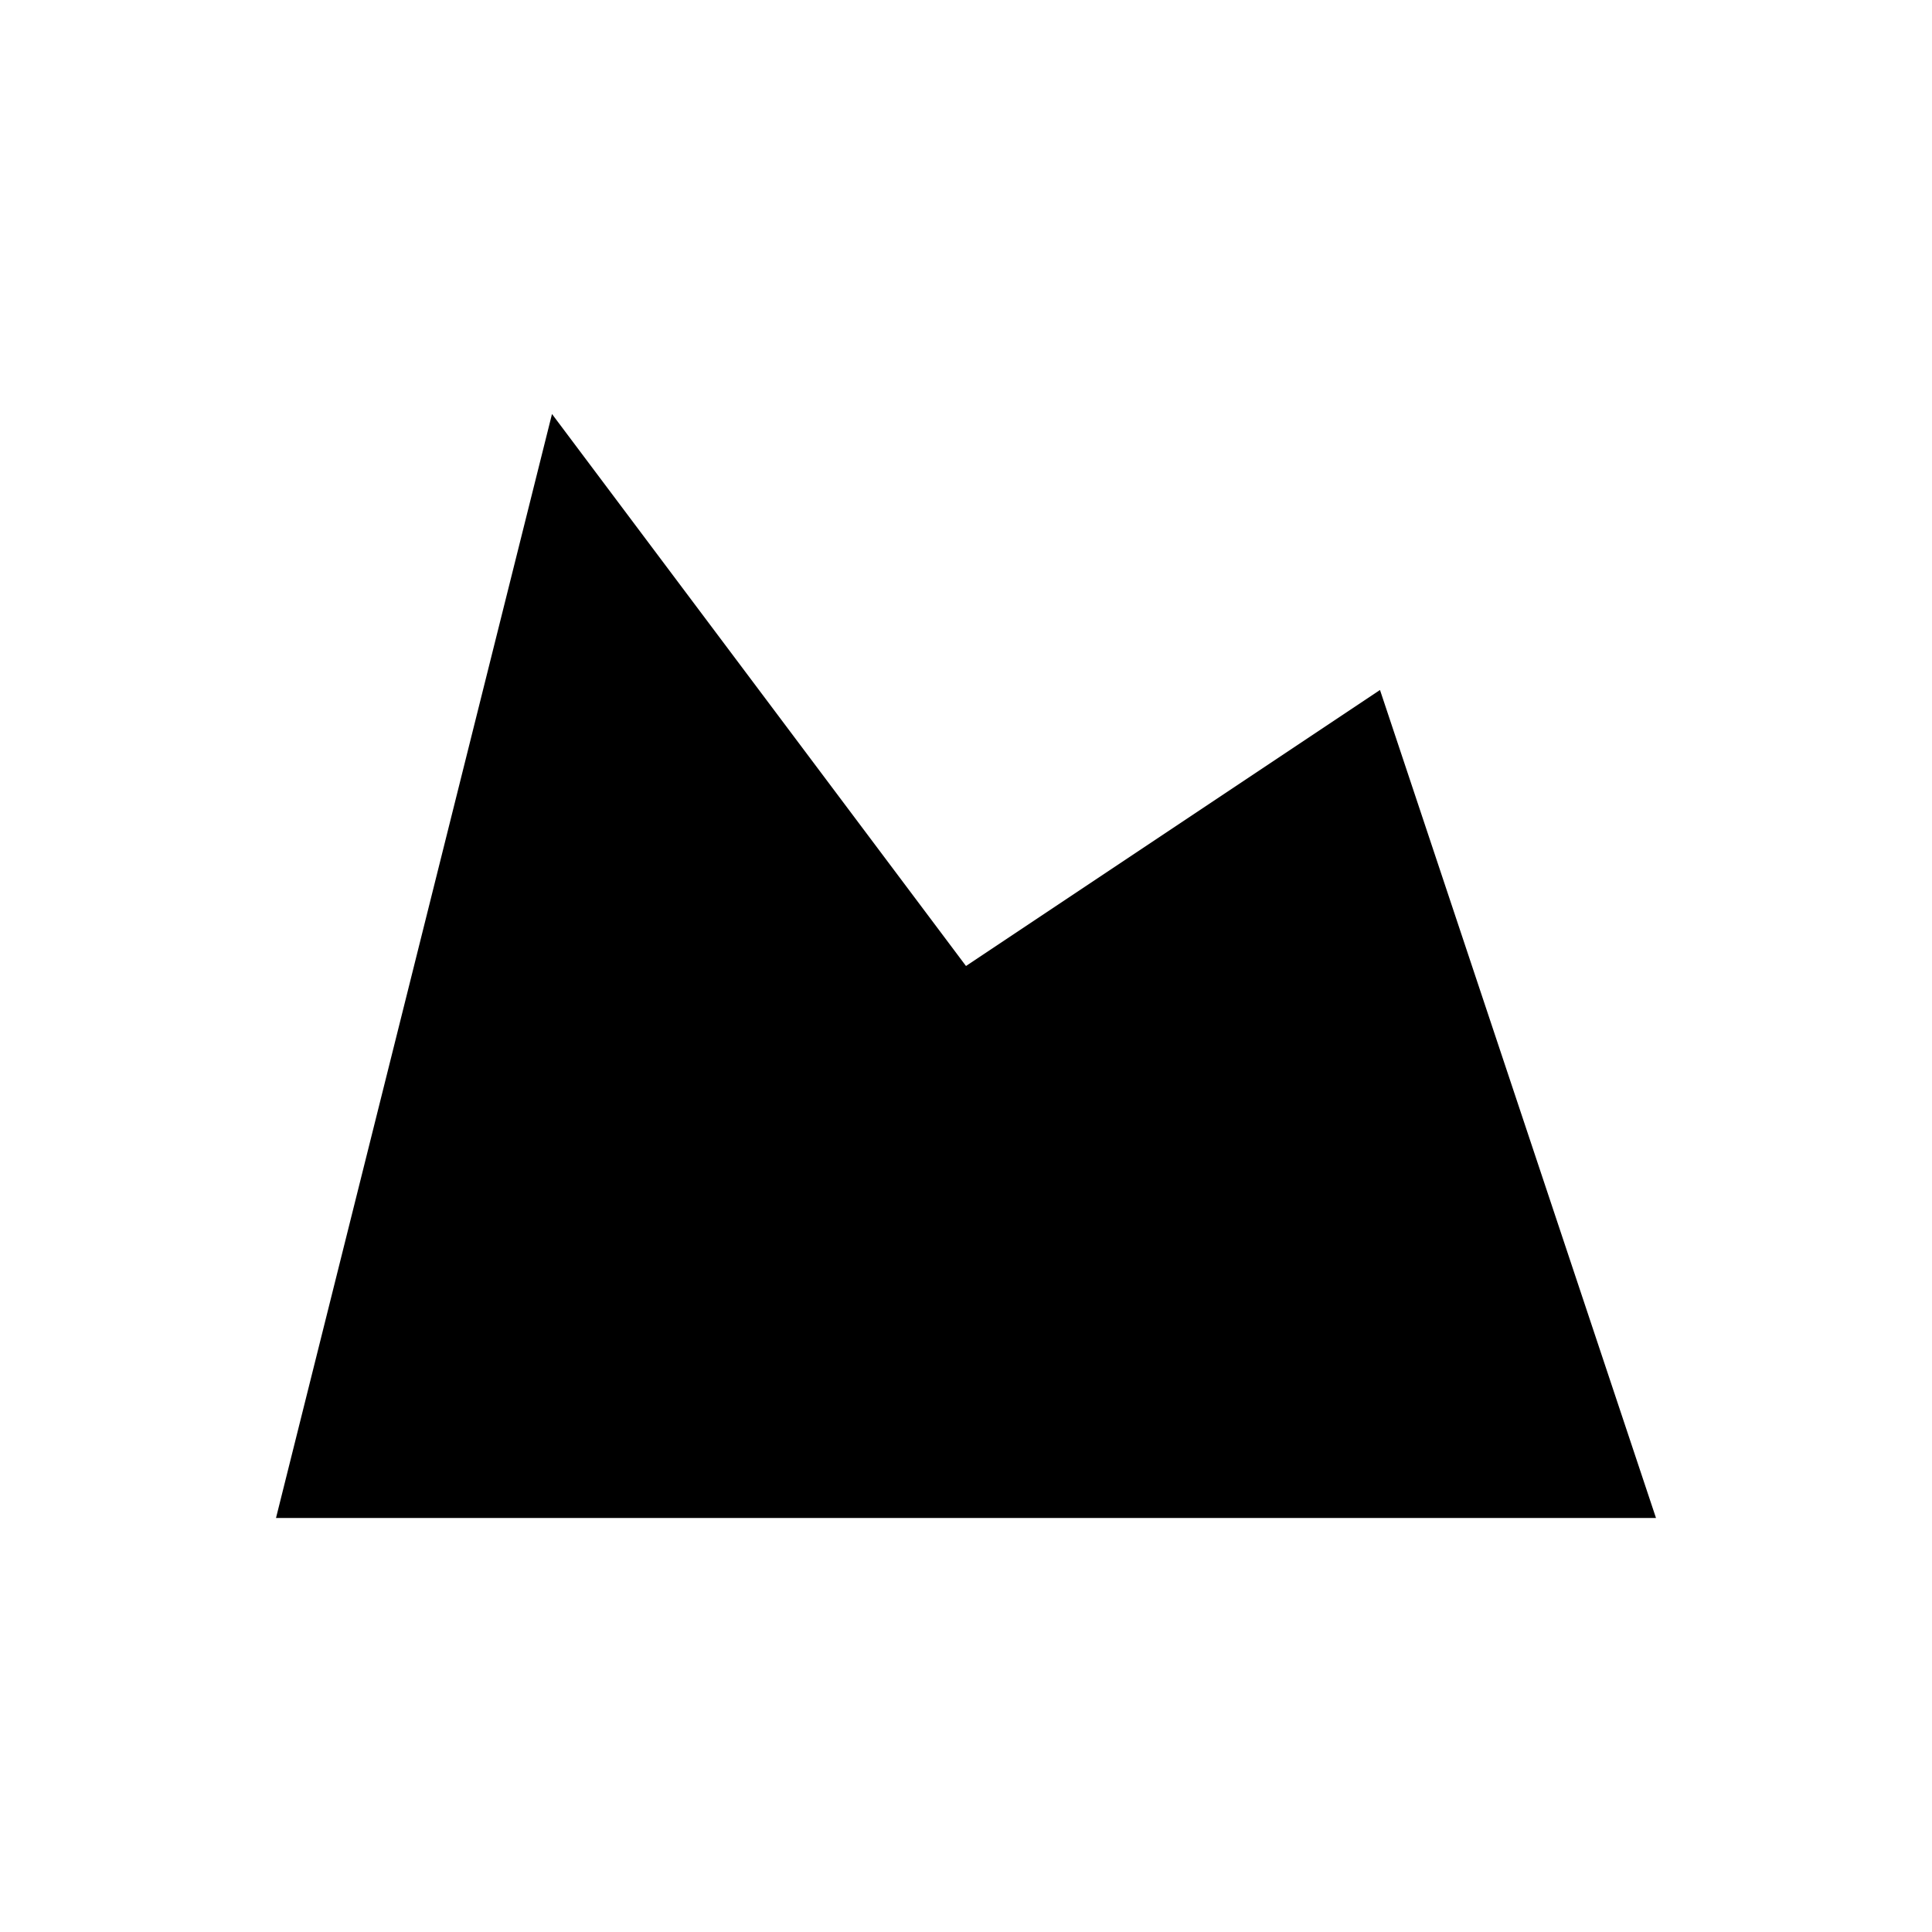
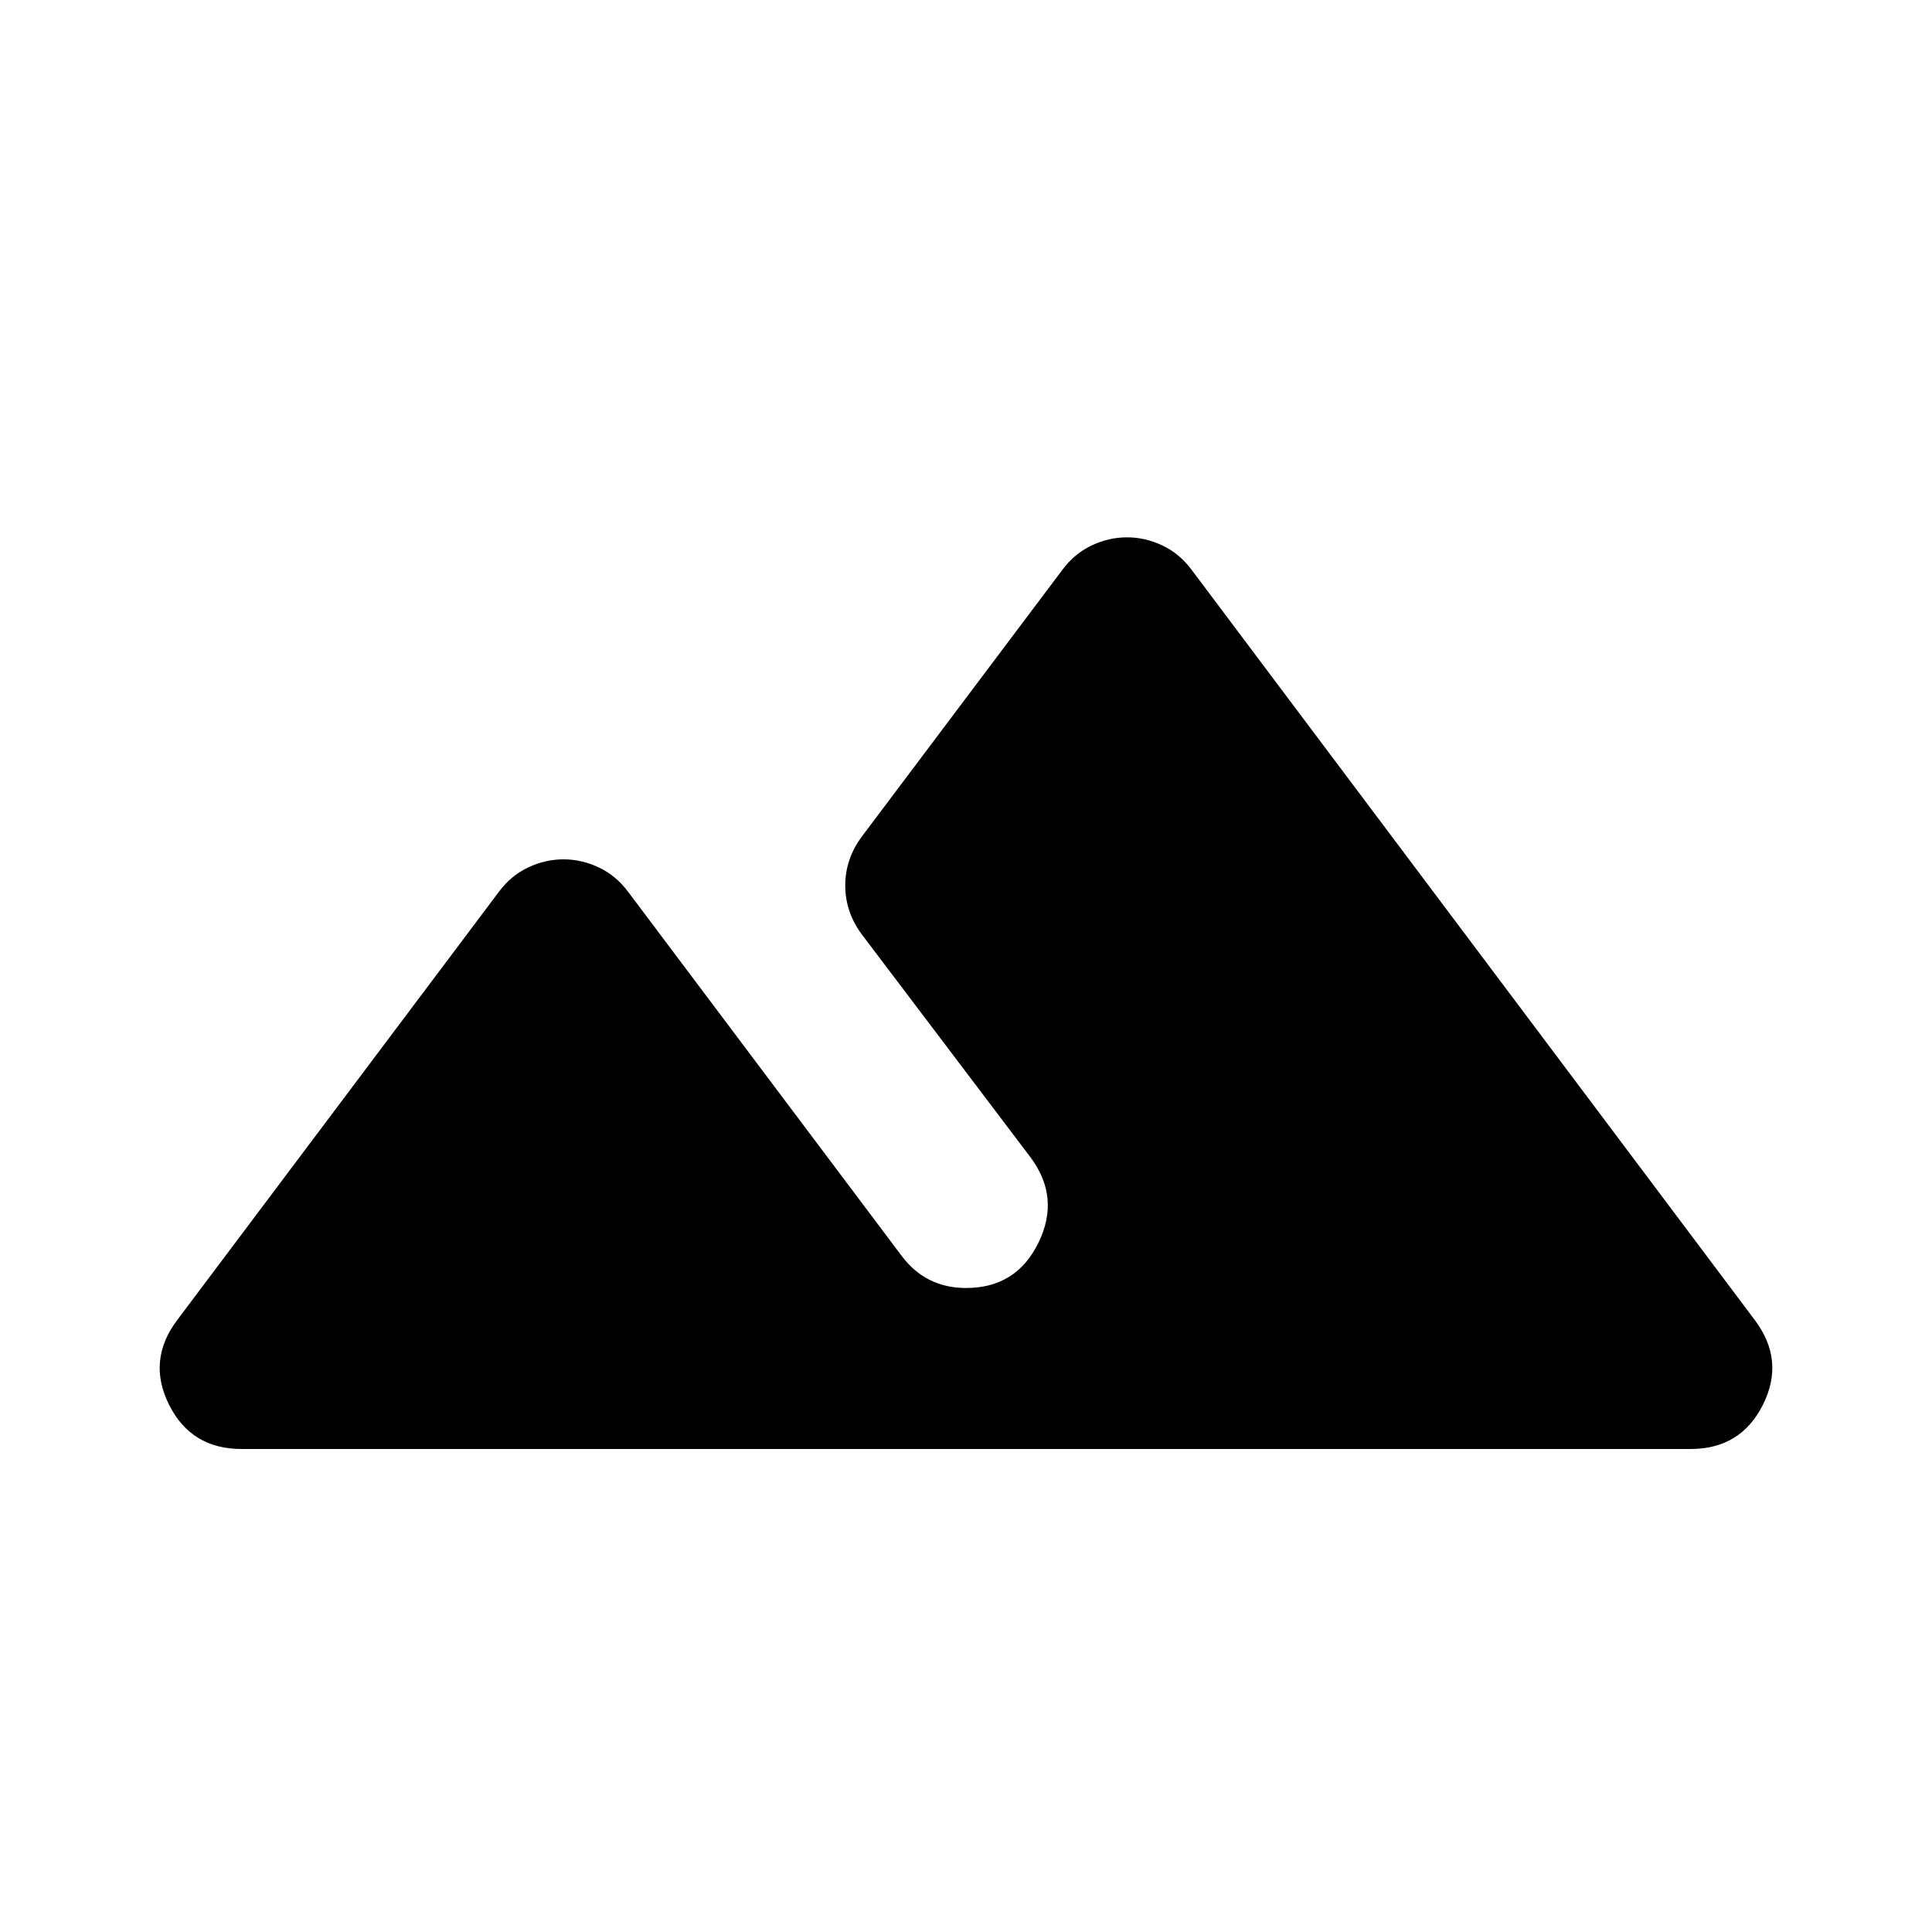
- <svg xmlns="http://www.w3.org/2000/svg" version="1.1" width="100%" height="100%" viewBox="0 0 14 14" id="svg2">
-   <defs id="defs6" />
-   <rect width="14" height="14" x="0" y="0" id="canvas" style="fill:none;stroke:none;visibility:hidden" />
-   <path d="M 2,11 12,11 10,5 7,7 4,3 z" id="peak" style="fill:#000000;fill-opacity:1;stroke:none" />
+ <svg xmlns="http://www.w3.org/2000/svg" height="24" viewBox="0 -960 960 960" width="24">
+   <path d="m88-304 160-213q6-8 14.5-12t17.5-4q9 0 17.5 4t14.5 12l136 181q6 8 14 12t18 4q25 0 36-22.5t-4-42.5l-84-111q-8-11-8-24t8-24l100-133q6-8 14.5-12t17.5-4q9 0 17.5 4t14.5 12l280 373q15 20 4 42t-36 22H120q-25 0-36-22t4-42Z" />
</svg>
